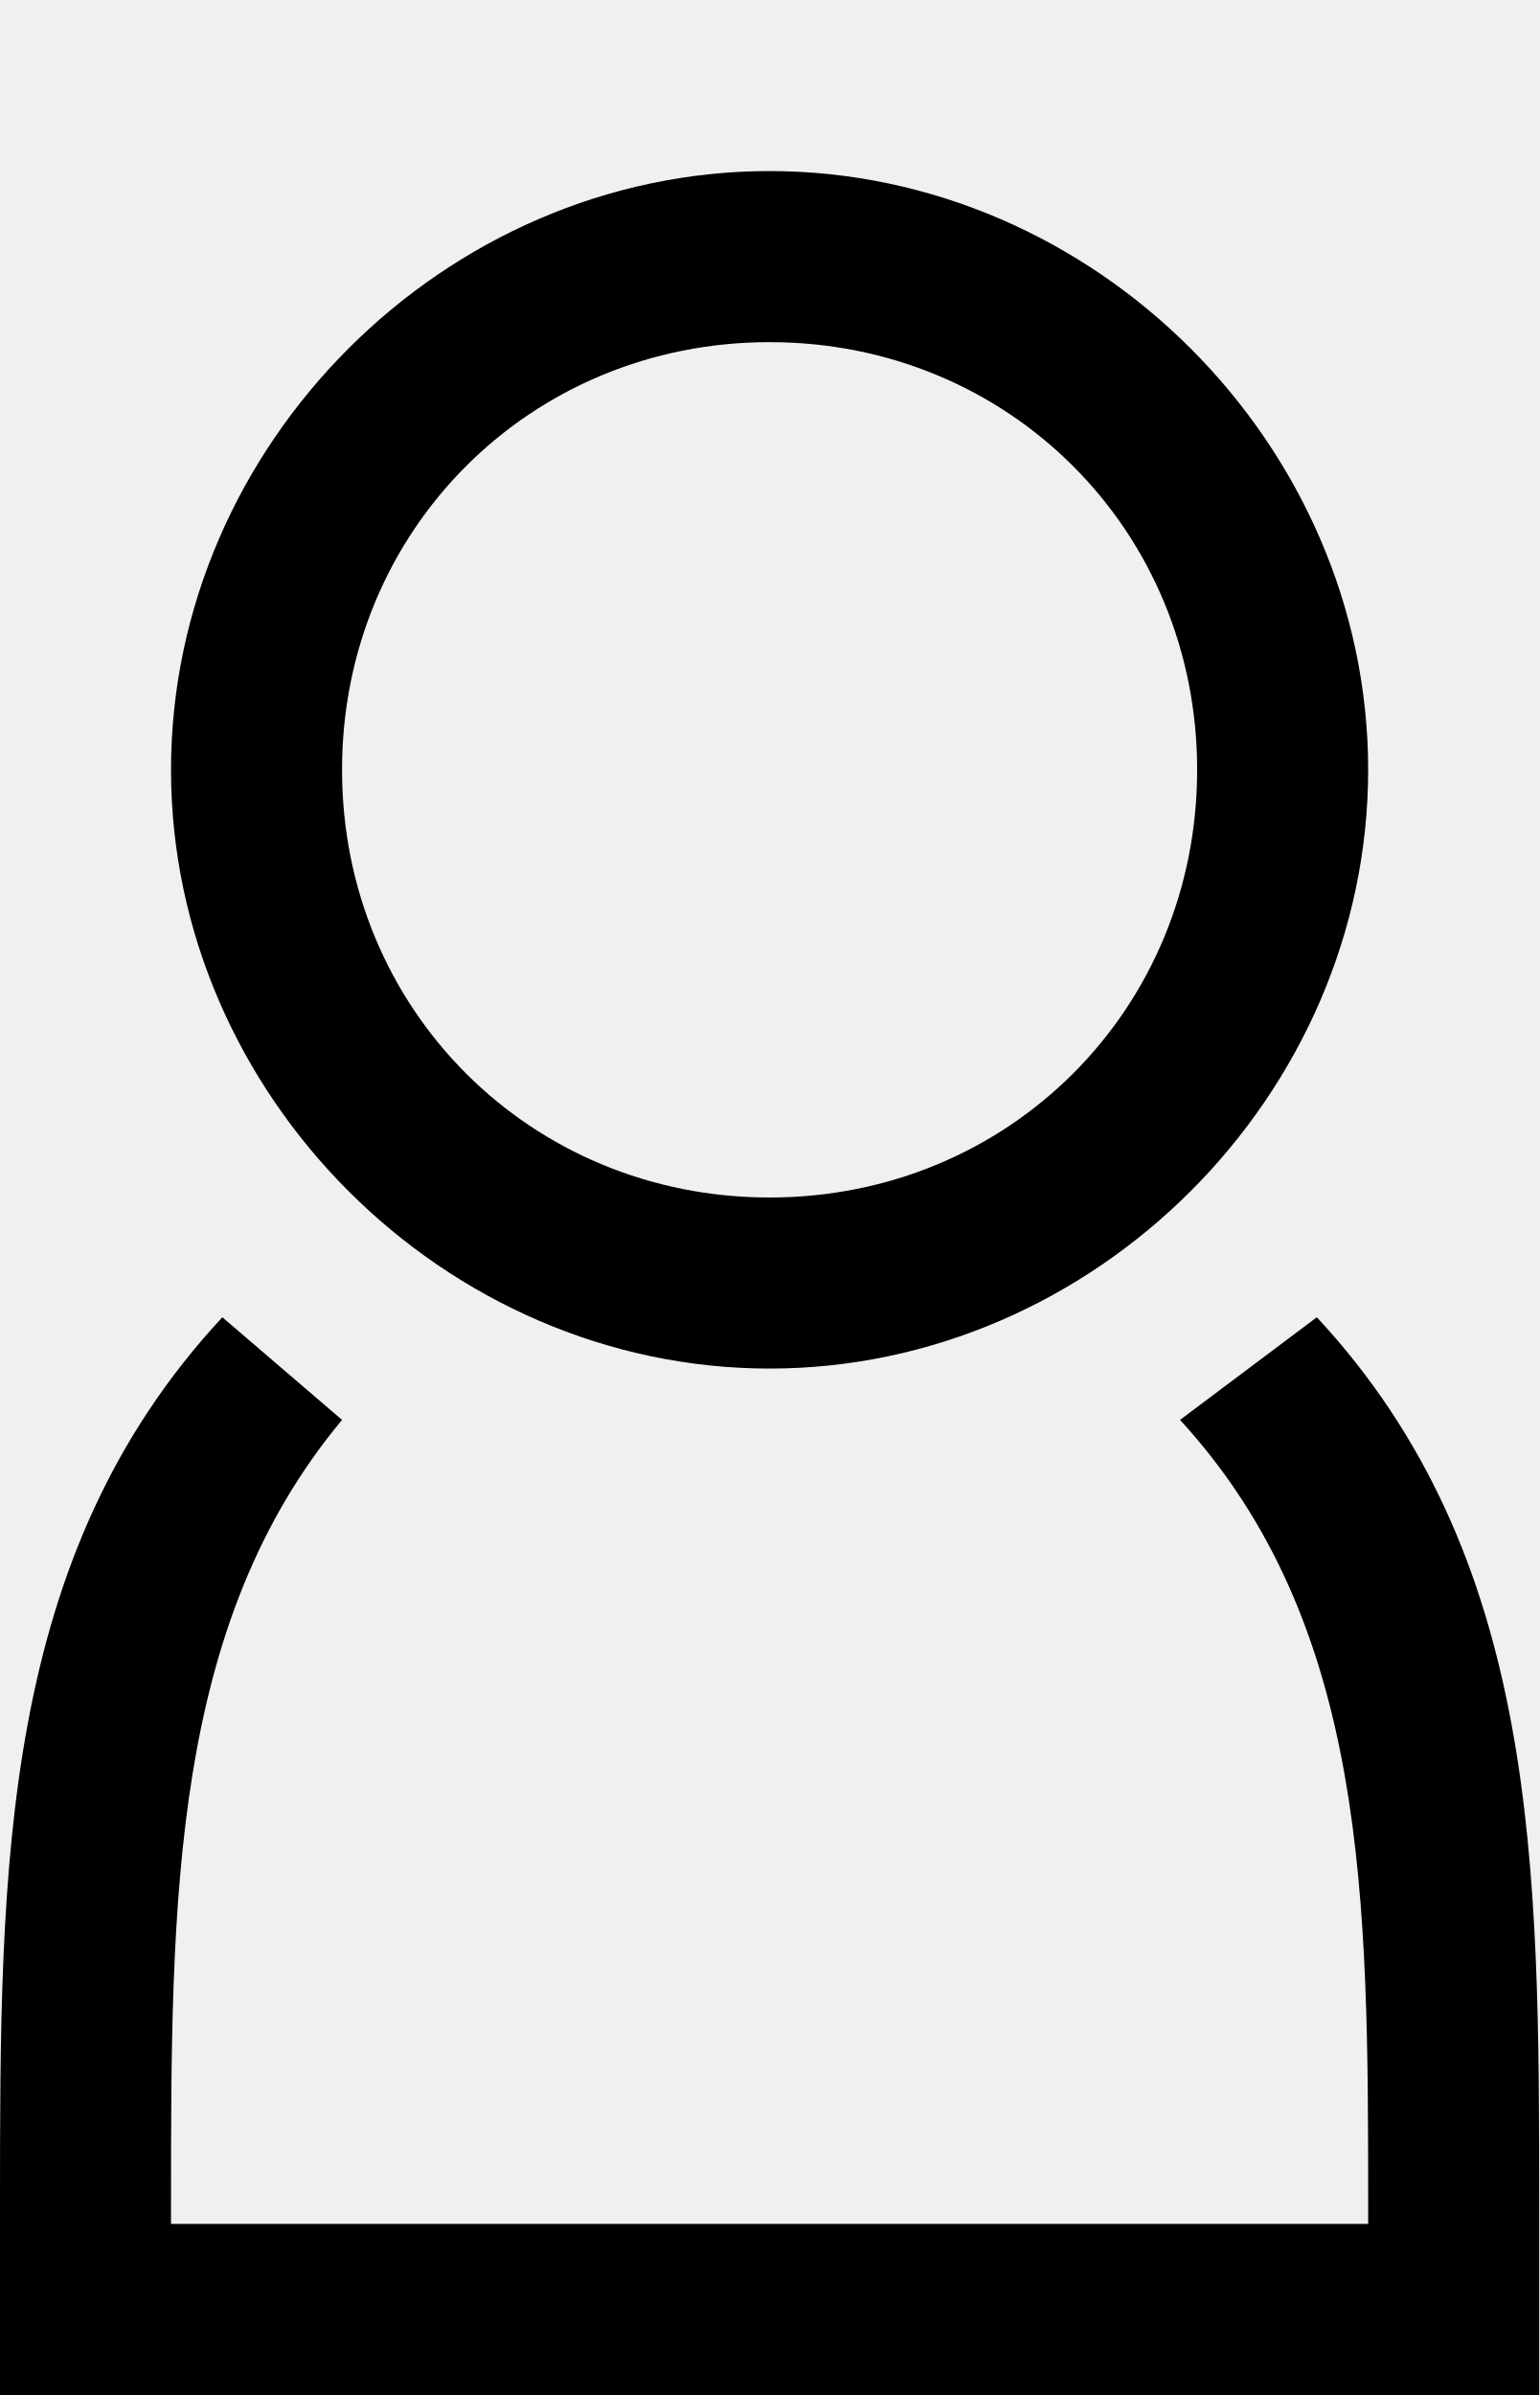
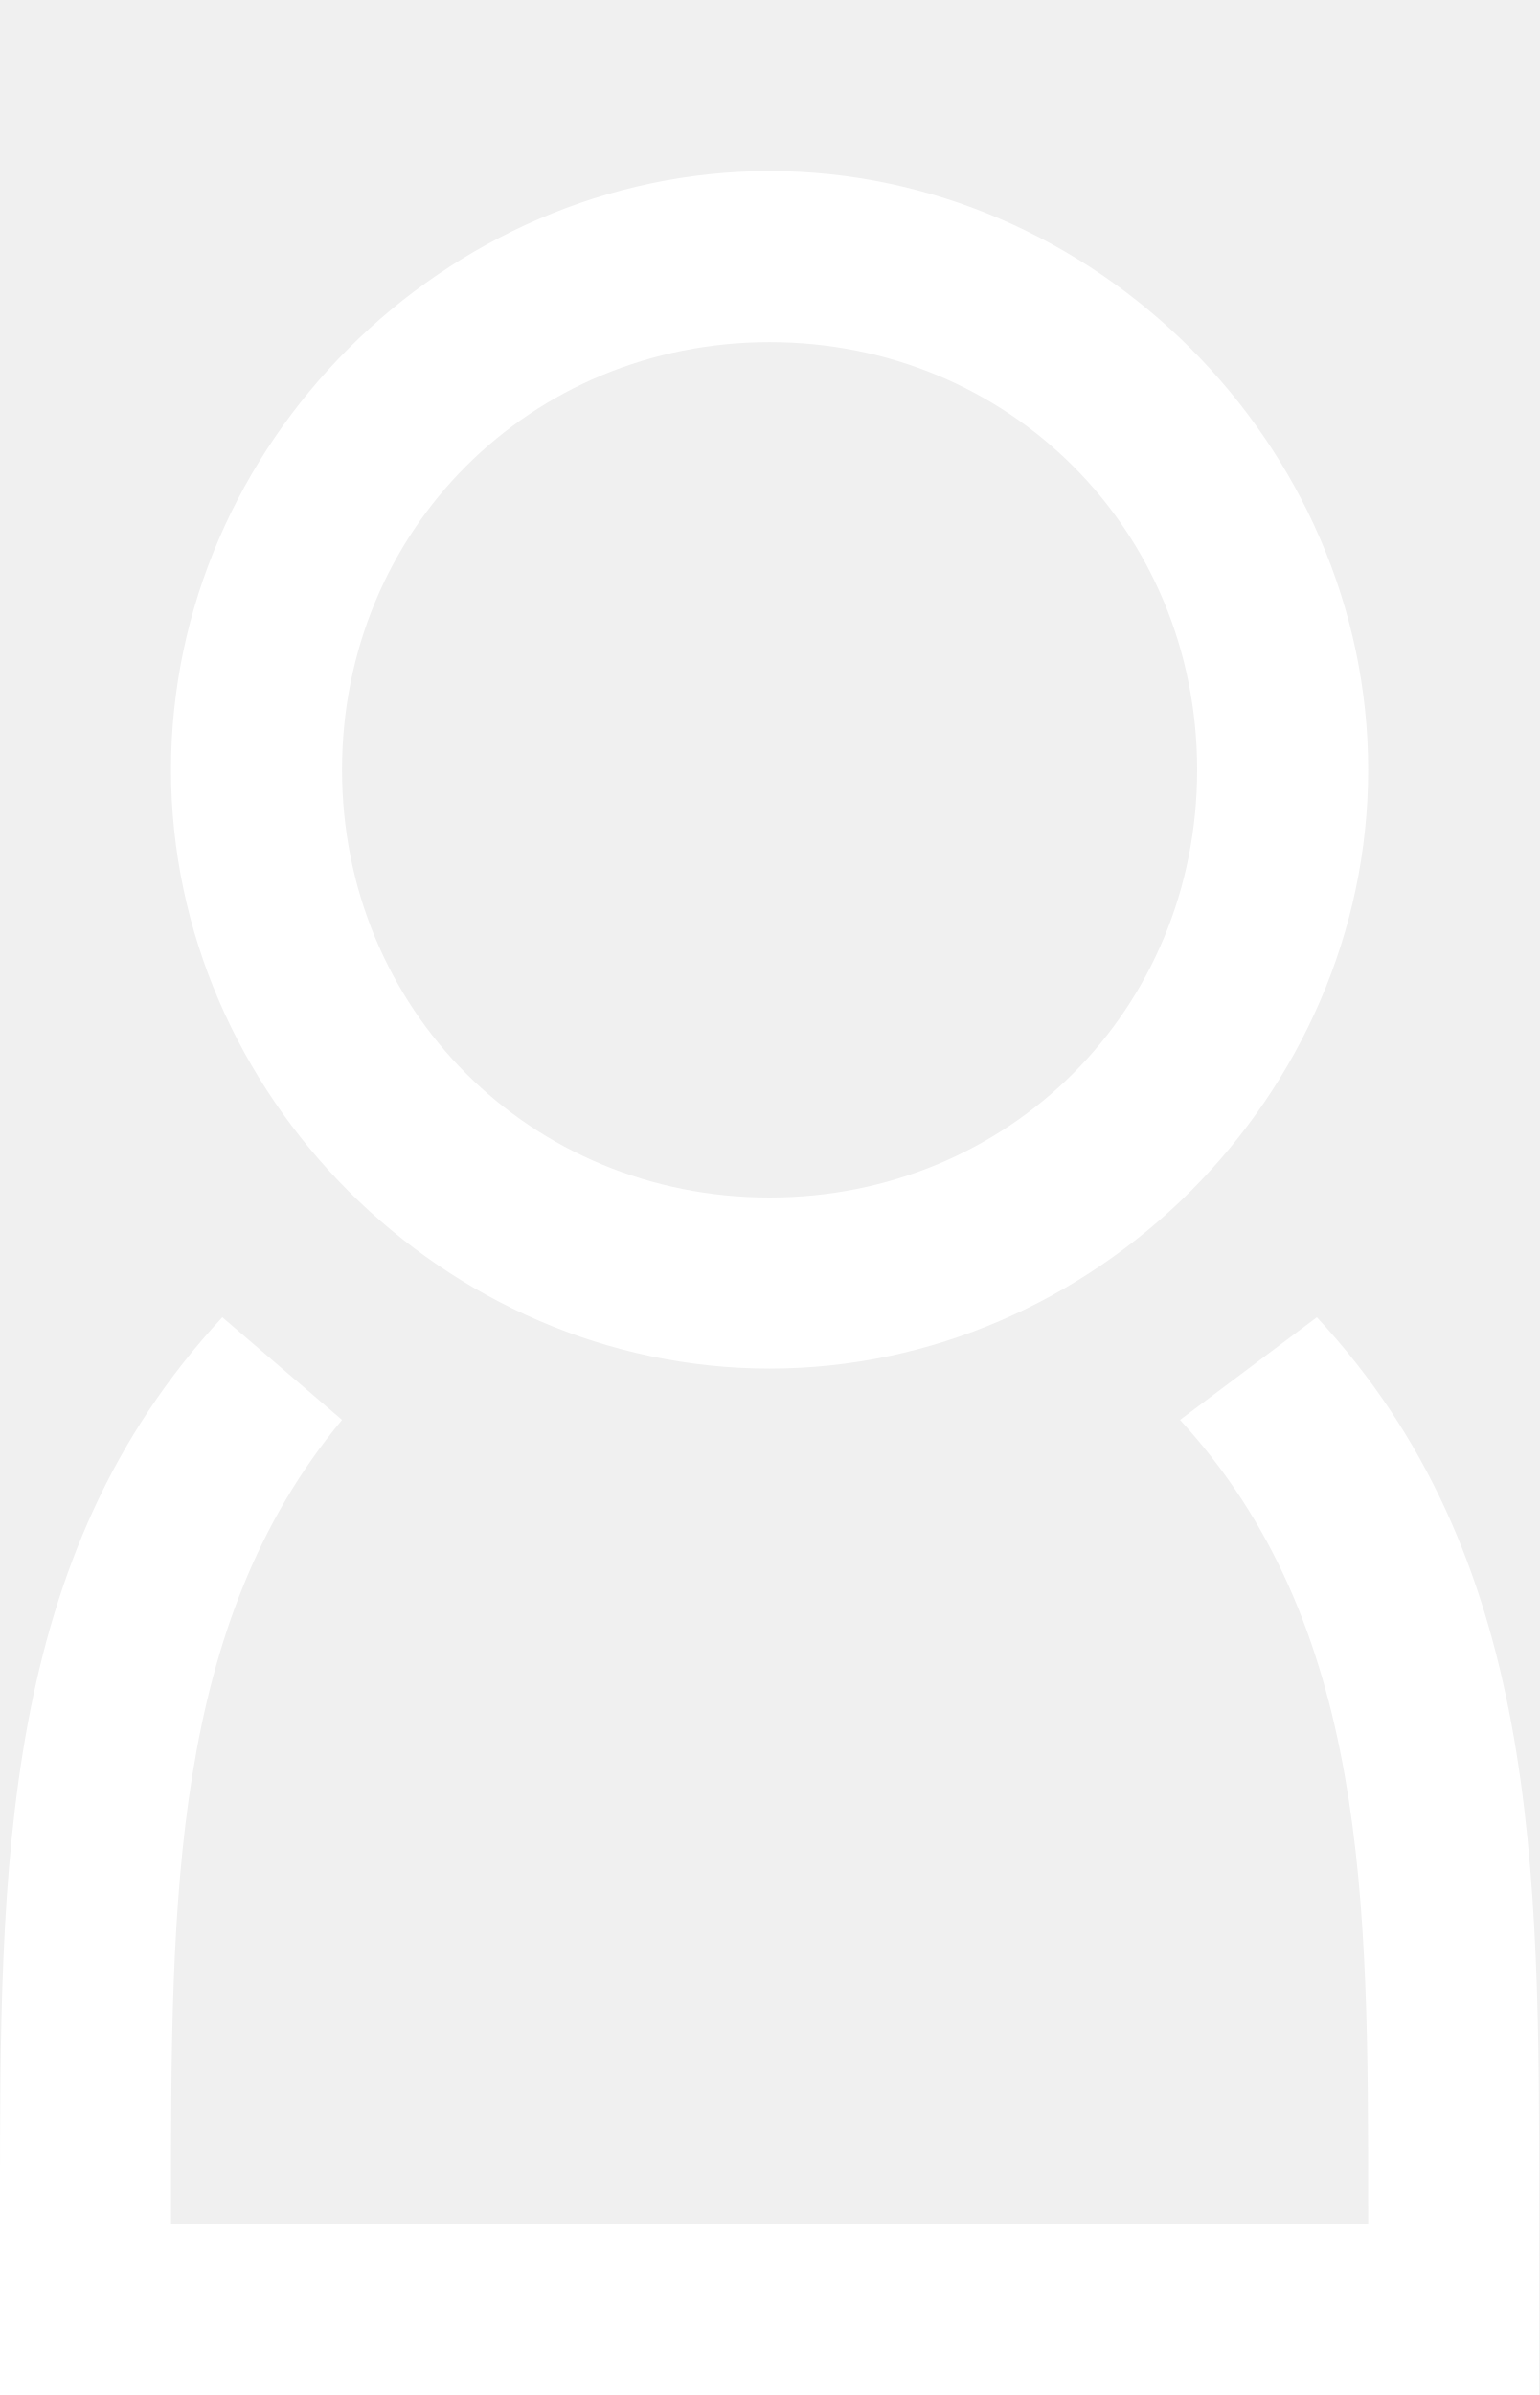
- <svg xmlns="http://www.w3.org/2000/svg" version="1.1" id="Layer_1" x="0px" y="0px" viewBox="0 0 9 14" style="enable-background:new 0 0 9 14;" xml:space="preserve">
+ <svg xmlns="http://www.w3.org/2000/svg" version="1.1" id="Layer_1" x="0px" y="0px" viewBox="0 0 9 14" style="enable-background:new 0 0 9 14; fill: #FFFFFF;" xml:space="preserve">
  <path d="M4.5,8C6.4,8,8,6.4,8,4.5S6.4,1,4.5,1S1,2.6,1,4.5S2.6,8,4.5,8z M4.5,2C5.9,2,7,3.1,7,4.5S5.9,7,4.5,7S2,5.9,2,4.5  S3.1,2,4.5,2z M7.7,7.7L6.9,8.3C8,9.5,8,11.1,8,12.9V13H1v-0.1C1,11.1,1,9.5,2,8.3L1.3,7.7C0,9.1,0,10.9,0,12.9L0,14h9l0-1.1  C9,10.9,9,9.1,7.7,7.7z" />
</svg>
